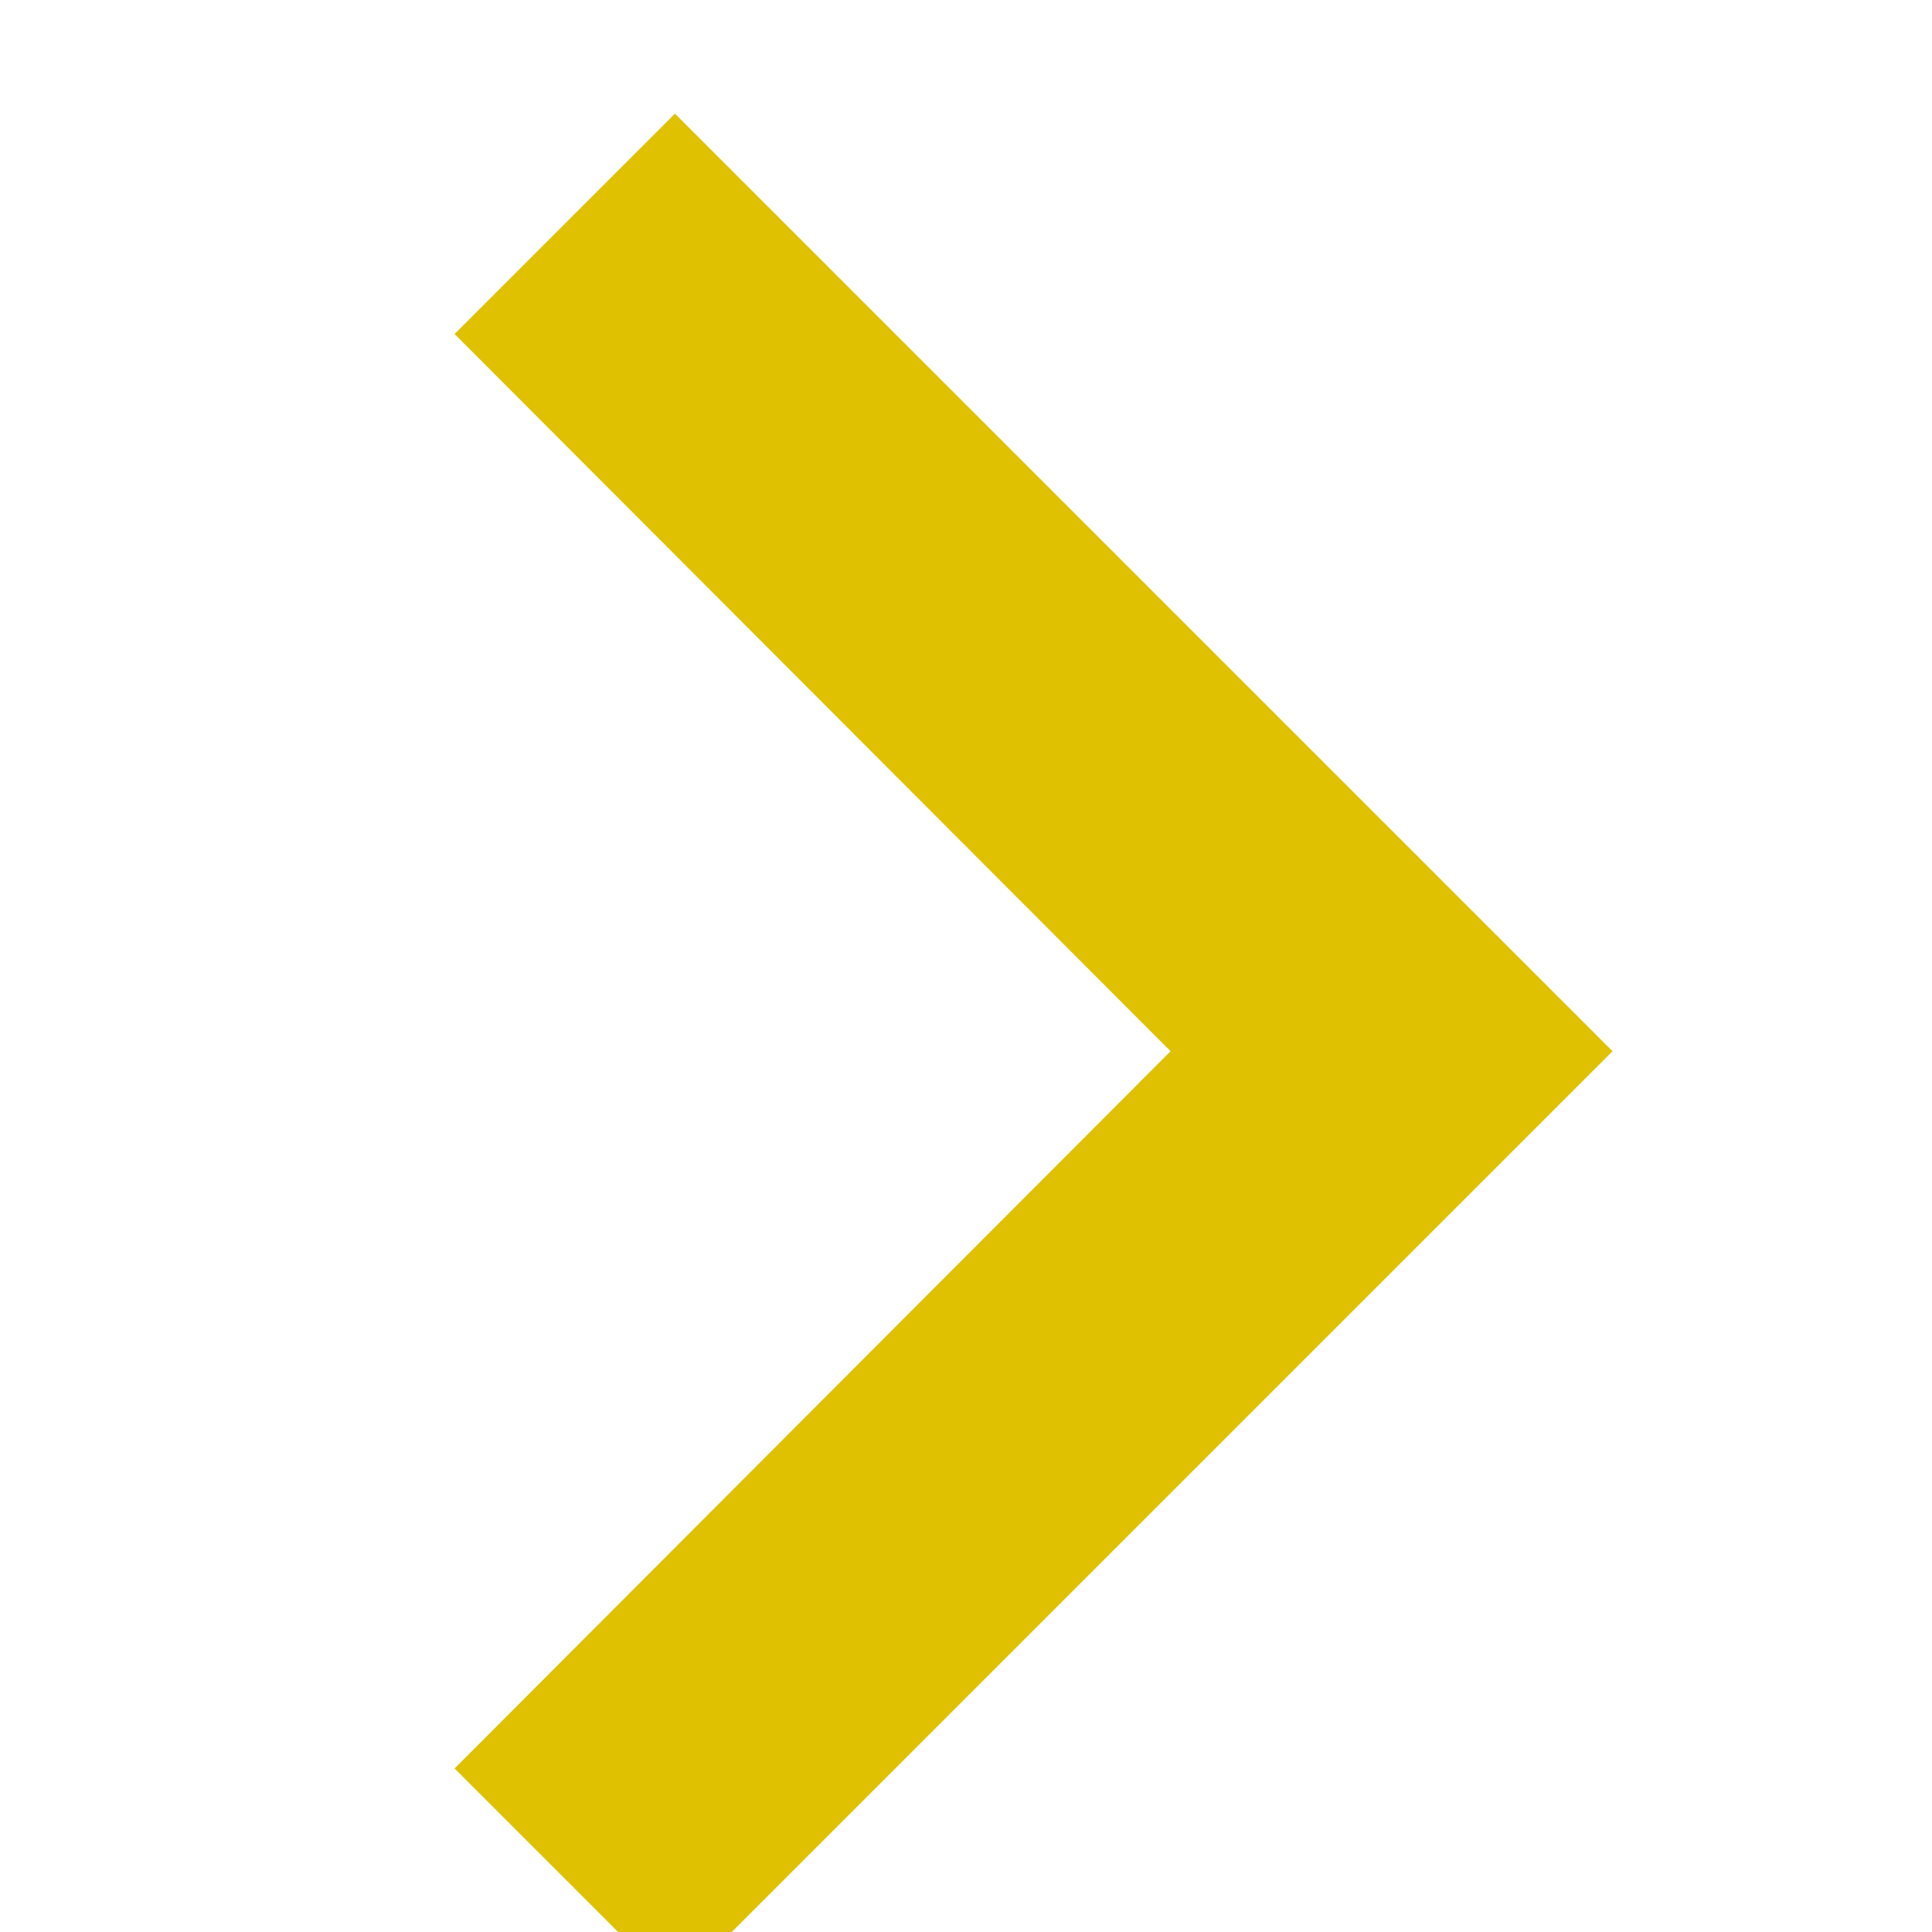
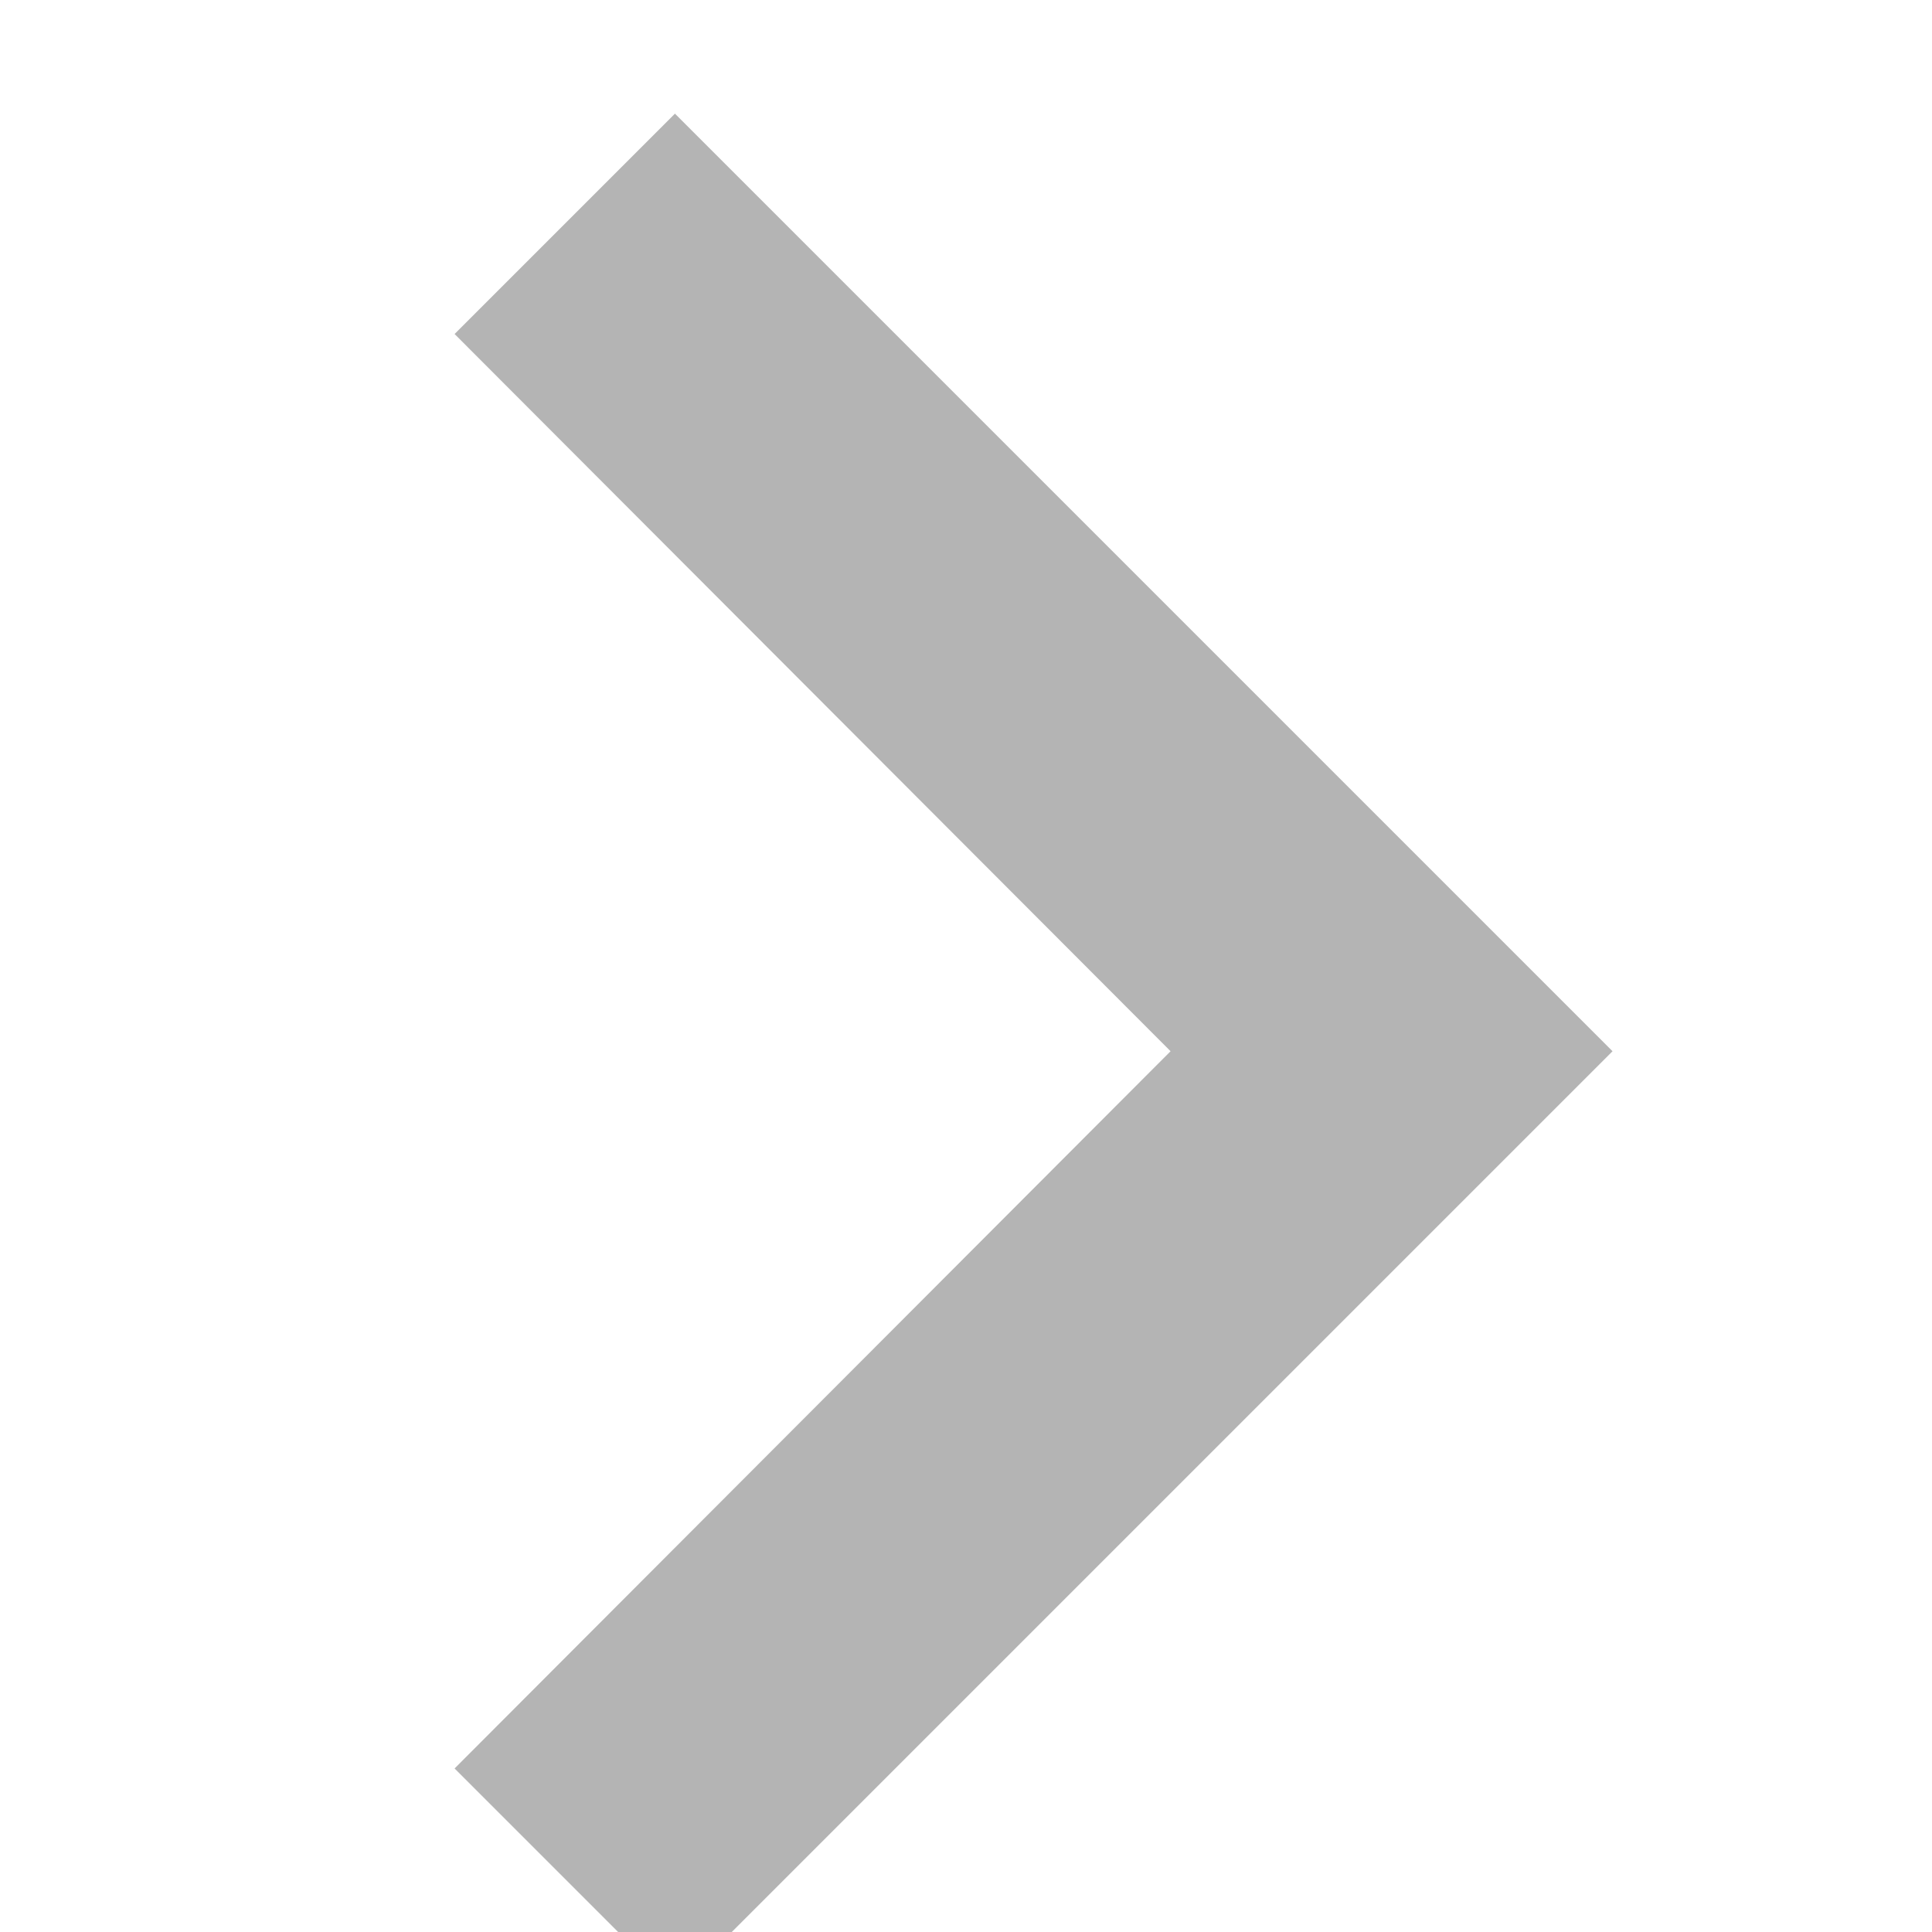
<svg xmlns="http://www.w3.org/2000/svg" width="17px" height="17px" viewBox="0 0 17 17" version="1.1">
  <g id="Next">
-     <path id="Path_324" d="M4 15.561 L10.3 9.25 4 2.939 5.939 1 14.189 9.25 5.939 17.5 Z" fill="#DFC101" fill-opacity="1" stroke="none" />
+     <path id="Path_324" d="M4 15.561 L10.3 9.25 4 2.939 5.939 1 14.189 9.25 5.939 17.5 Z" fill="#b4b4b4" fill-opacity="1" stroke="none" />
  </g>
</svg>
